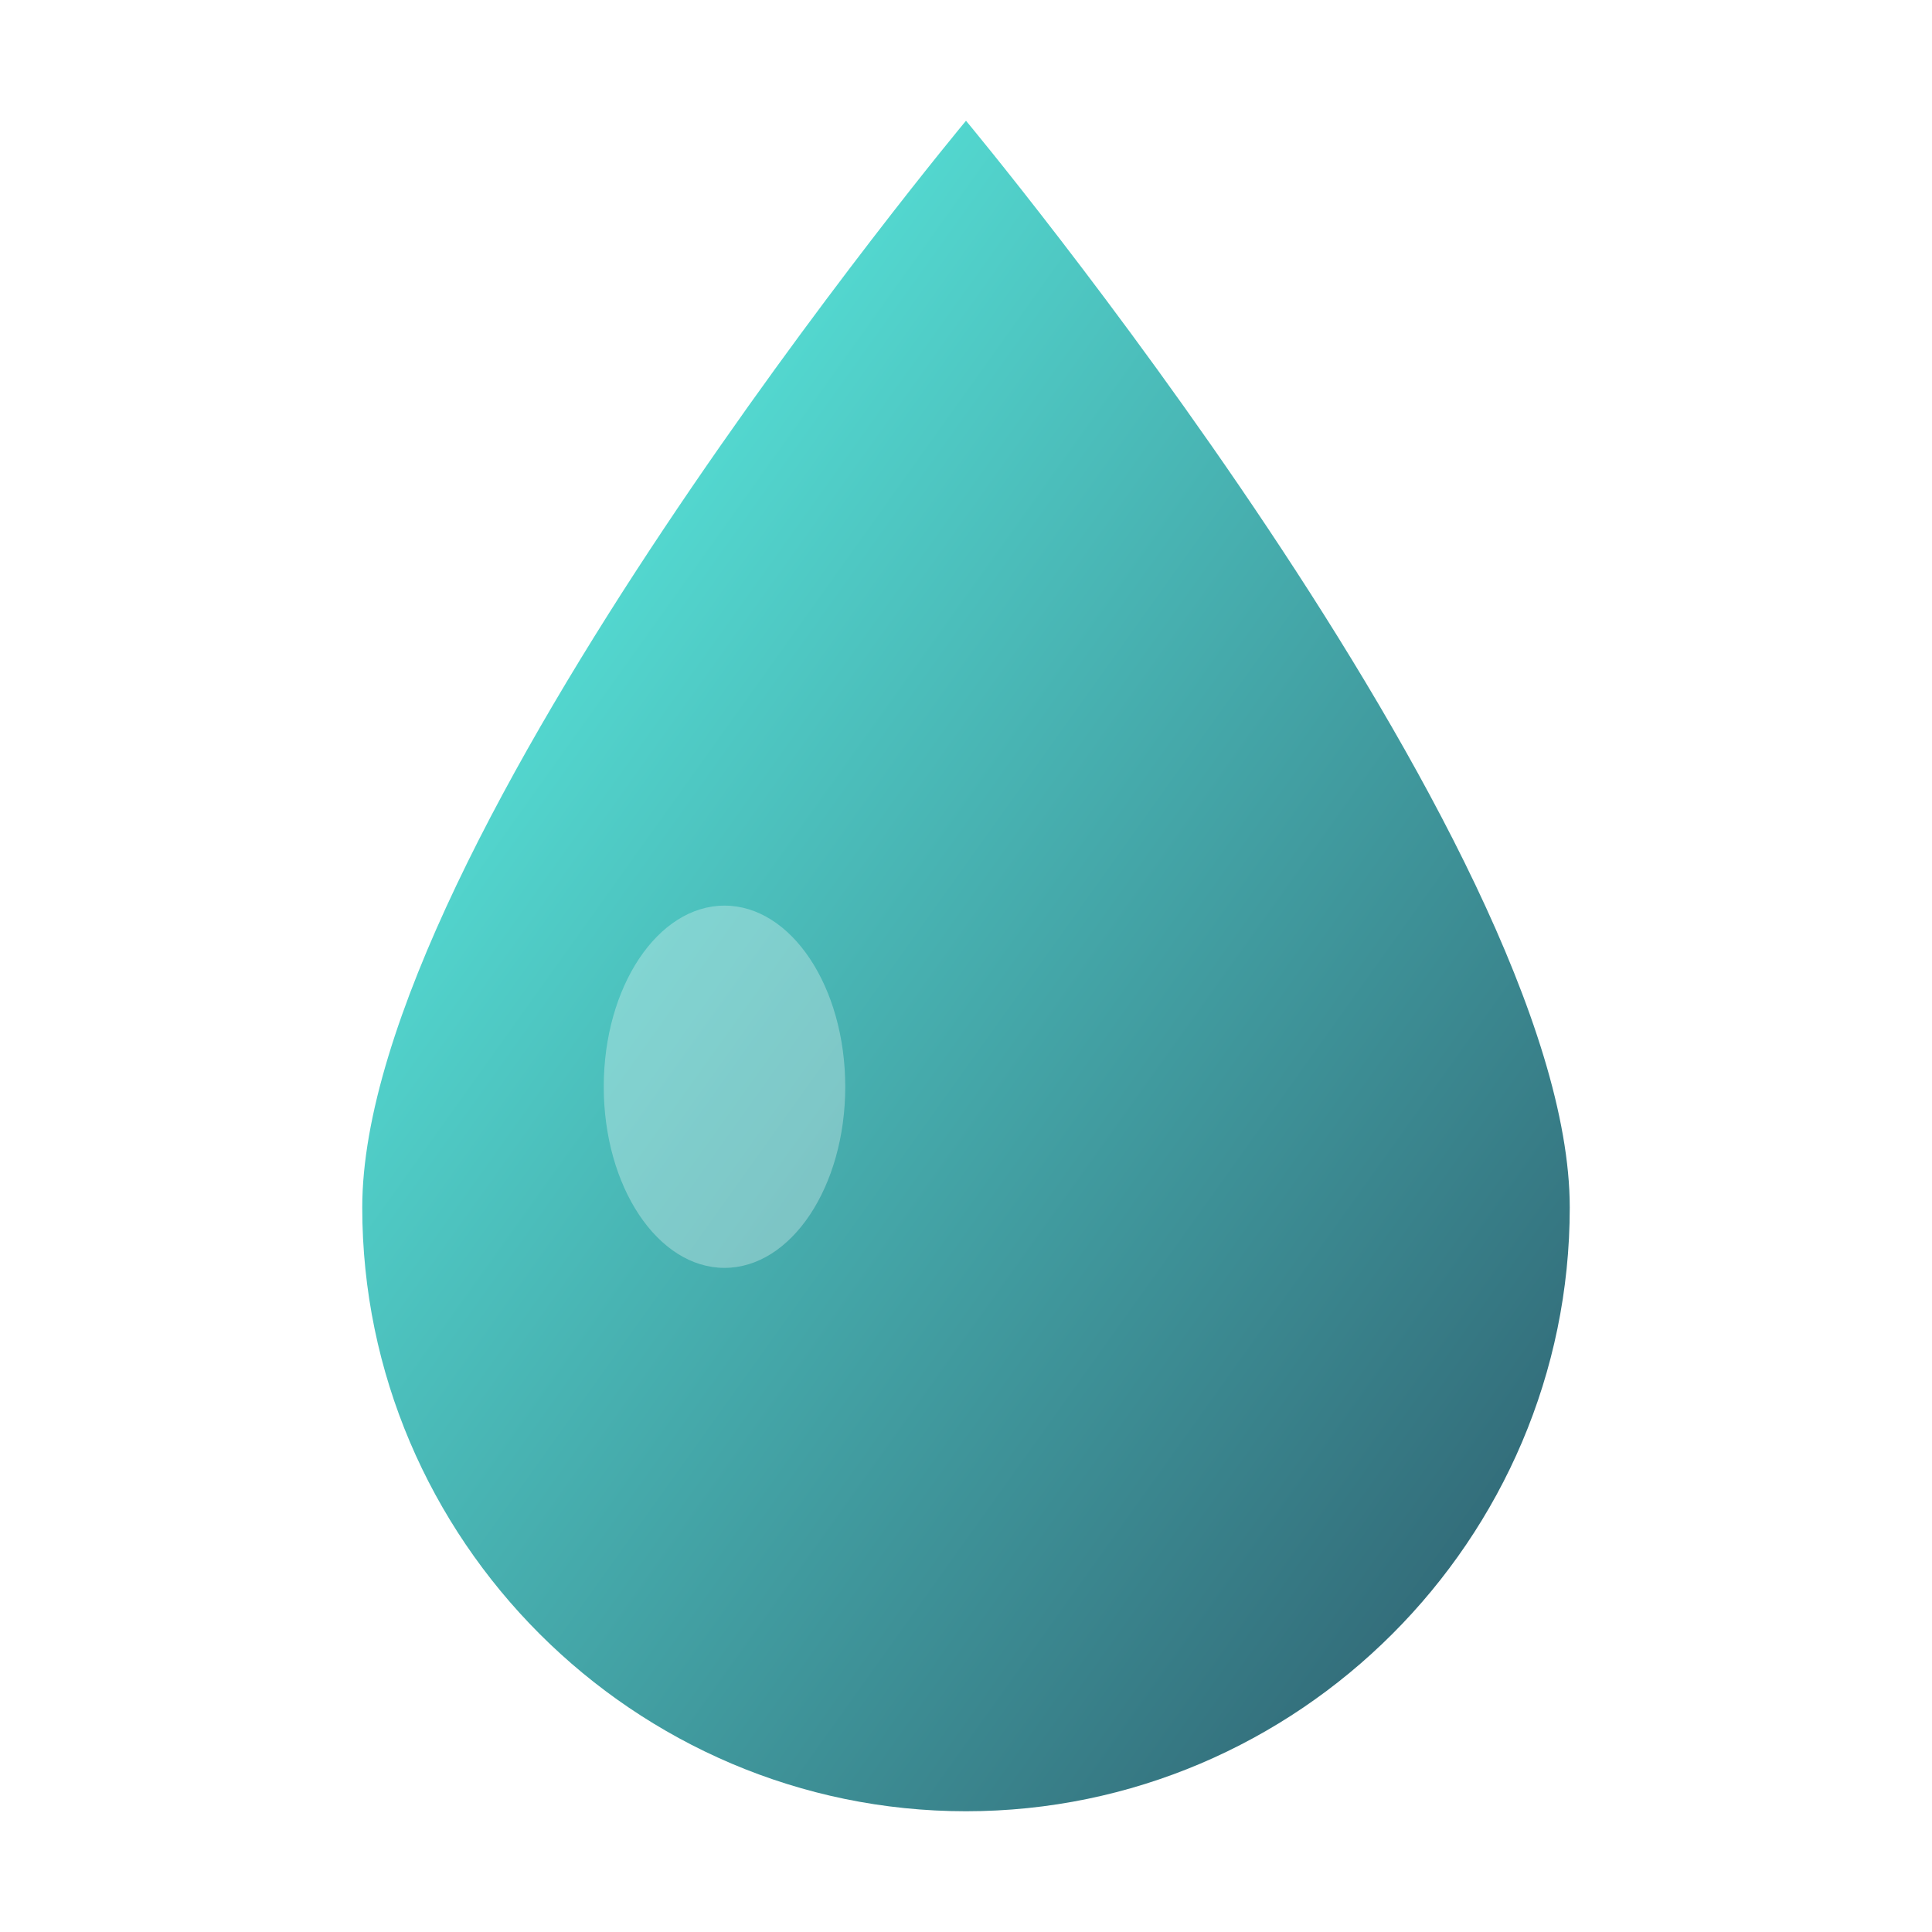
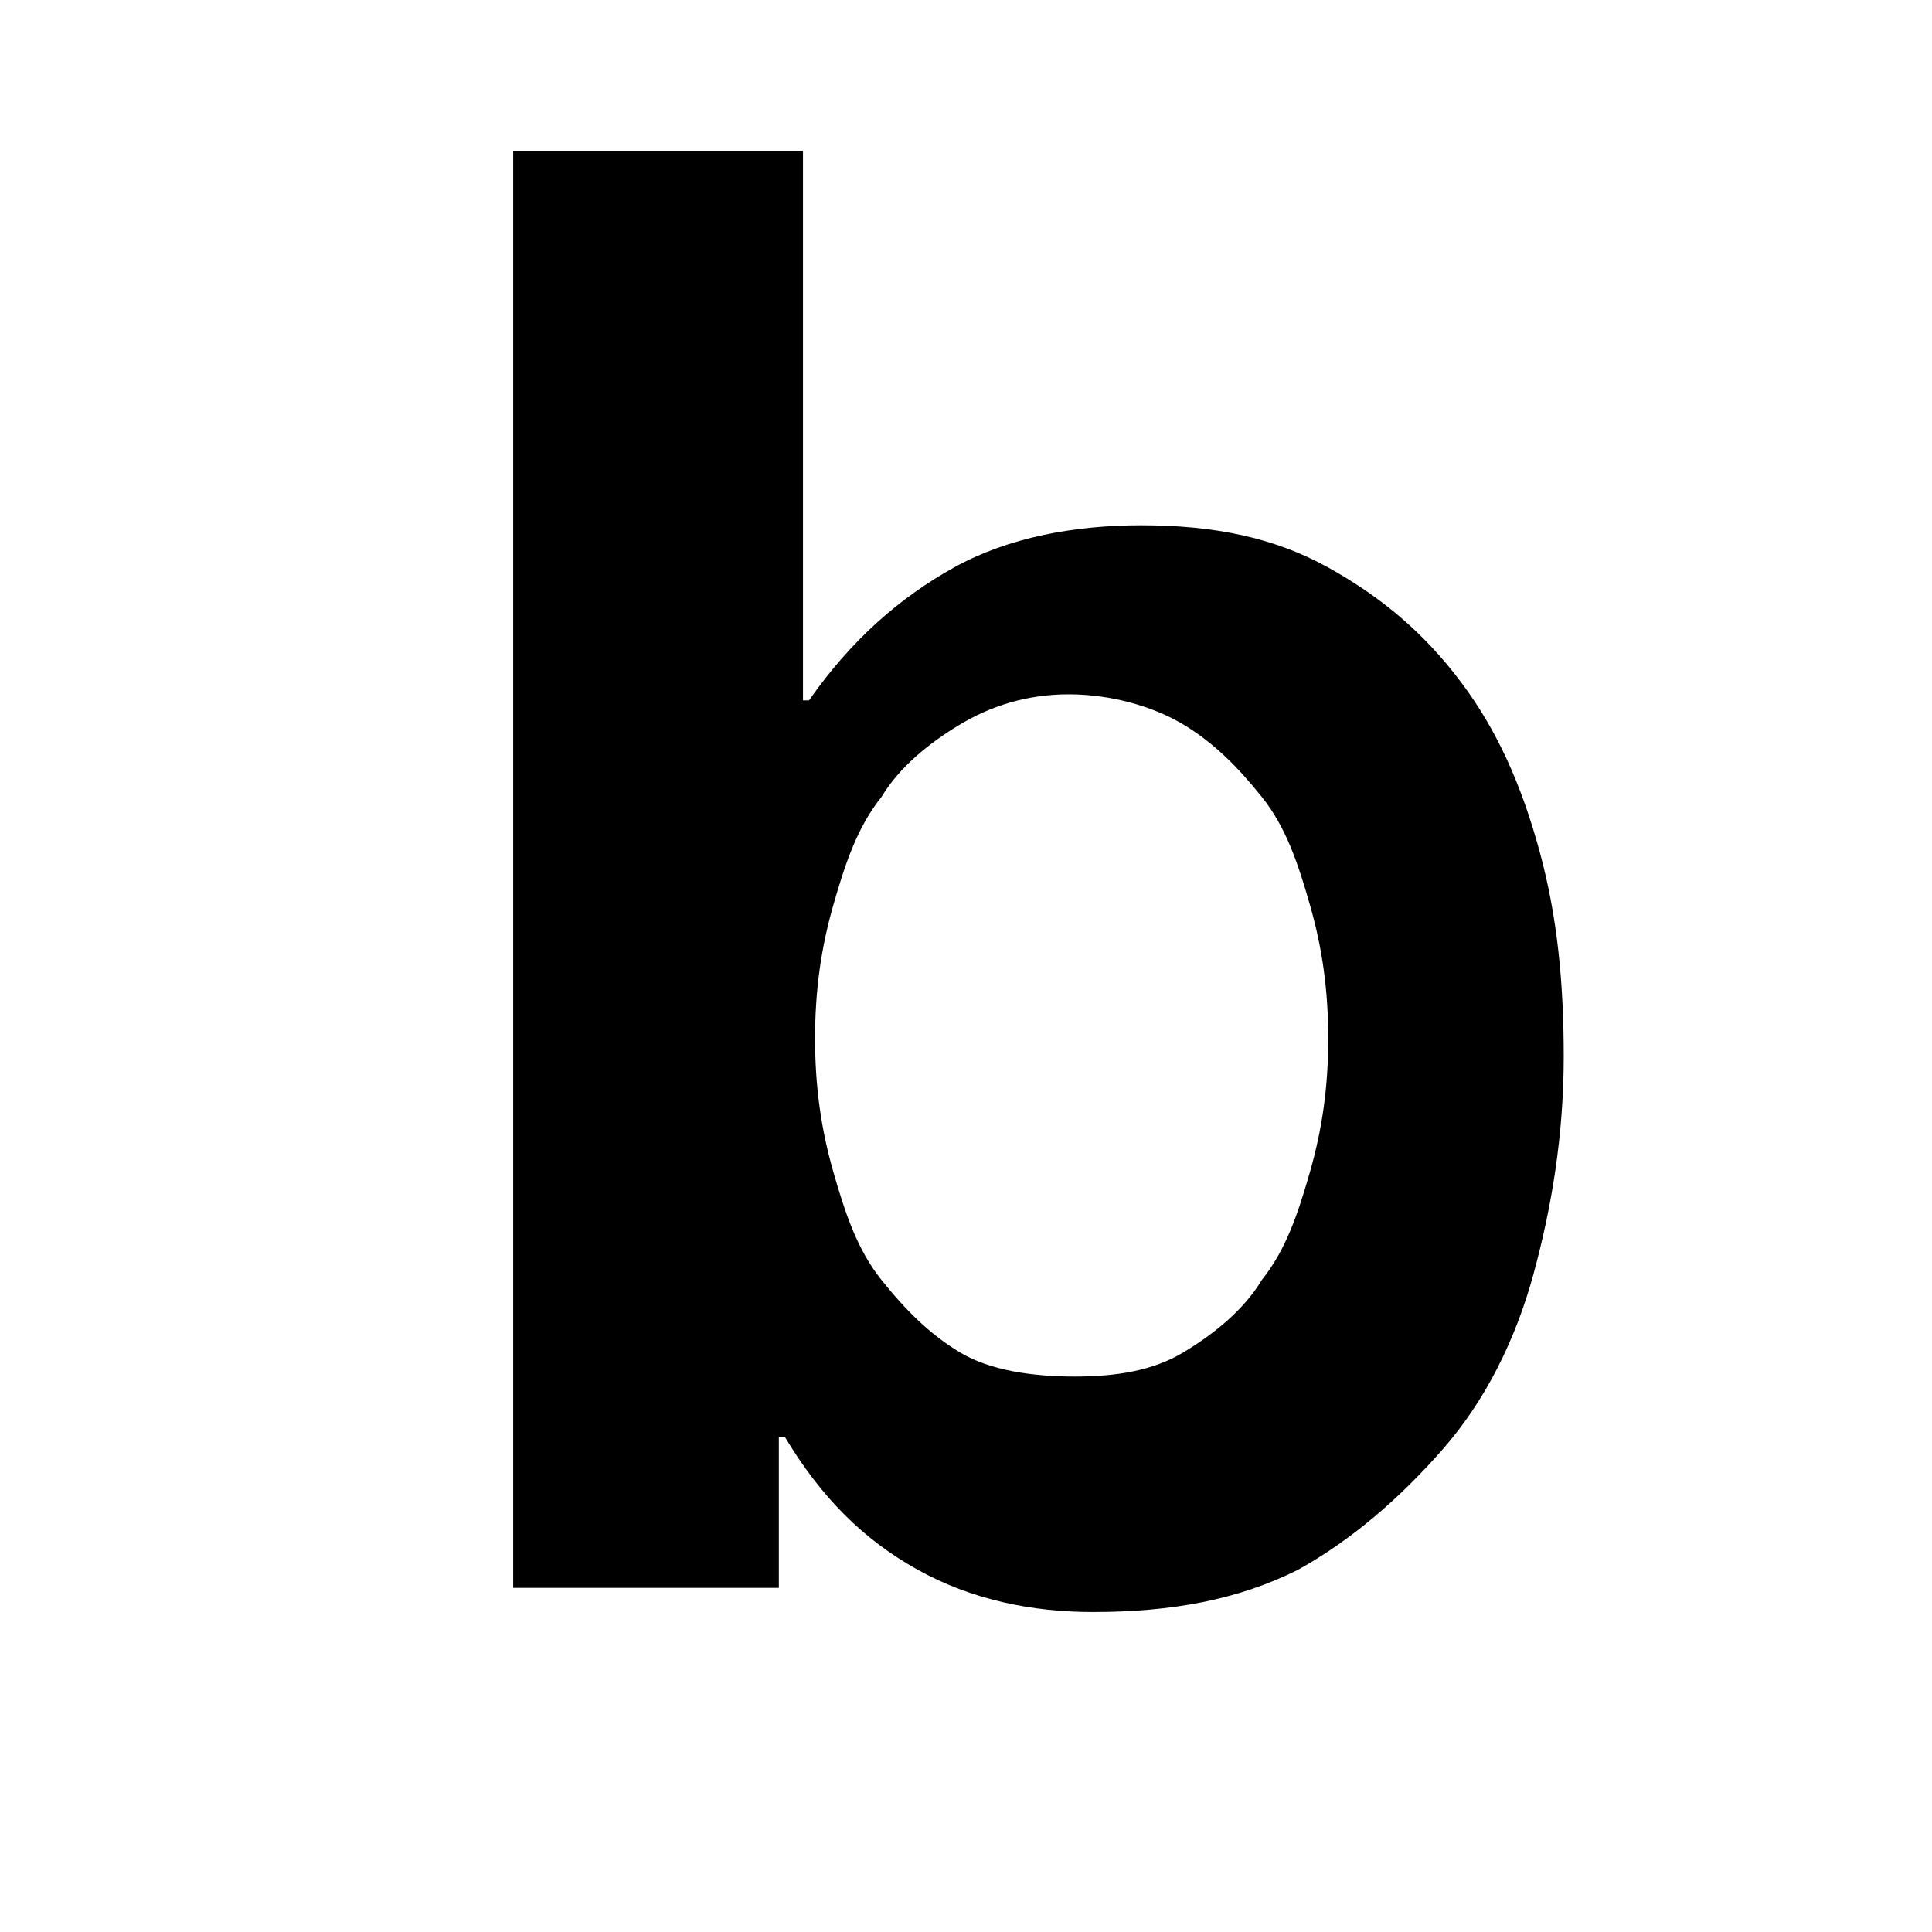
<svg xmlns="http://www.w3.org/2000/svg" viewBox="0 0 32 32">
-   <defs>
-     <linearGradient id="drop" x1="0%" y1="0%" x2="100%" y2="100%">
-       <stop offset="0%" style="stop-color:#5fffef" />
-       <stop offset="100%" style="stop-color:#2d5a6b" />
-     </linearGradient>
-   </defs>
-   <path d="M16 2C16 2 6 14 6 20C6 25.5 10.5 30 16 30C21.5 30 26 25.5 26 20C26 14 16 2 16 2Z" fill="url(#drop)" />
-   <ellipse cx="12" cy="18" rx="2" ry="3" fill="rgba(255,255,255,0.3)" />
+   <path transform="translate(0,-2)" d="M8.5 4.5h4.8v9.1h0.1c0.7-1.0 1.5-1.7 2.4-2.2 0.9-0.5 2.0-0.7 3.1-0.7 1.2 0 2.2 0.2 3.1 0.7 0.9 0.5 1.6 1.1 2.2 1.9 0.6 0.8 1.0 1.7 1.3 2.8 0.3 1.1 0.4 2.2 0.4 3.4 0 1.3-0.2 2.5-0.5 3.6-0.3 1.1-0.8 2.1-1.5 2.9-0.7 0.8-1.5 1.5-2.4 2.0-1.0 0.5-2.1 0.7-3.4 0.7-1.0 0-2.0-0.2-2.9-0.7-0.9-0.5-1.6-1.2-2.2-2.2h-0.1v2.5H8.5V4.5z M17.8 24.8c0.7 0 1.3-0.1 1.8-0.4 0.5-0.3 1.0-0.7 1.3-1.2 0.4-0.5 0.6-1.1 0.8-1.8 0.2-0.7 0.3-1.4 0.3-2.2 0-0.8-0.1-1.5-0.3-2.2-0.2-0.7-0.4-1.3-0.8-1.8-0.4-0.5-0.8-0.9-1.3-1.2-0.5-0.3-1.2-0.5-1.9-0.5-0.7 0-1.3 0.2-1.8 0.5-0.5 0.3-1.0 0.7-1.3 1.2-0.4 0.5-0.6 1.1-0.8 1.8-0.2 0.7-0.3 1.4-0.3 2.2 0 0.8 0.1 1.5 0.3 2.2 0.2 0.7 0.4 1.3 0.8 1.8 0.4 0.5 0.8 0.9 1.3 1.2 0.5 0.3 1.2 0.4 1.9 0.4z" fill="#000" />
</svg>
